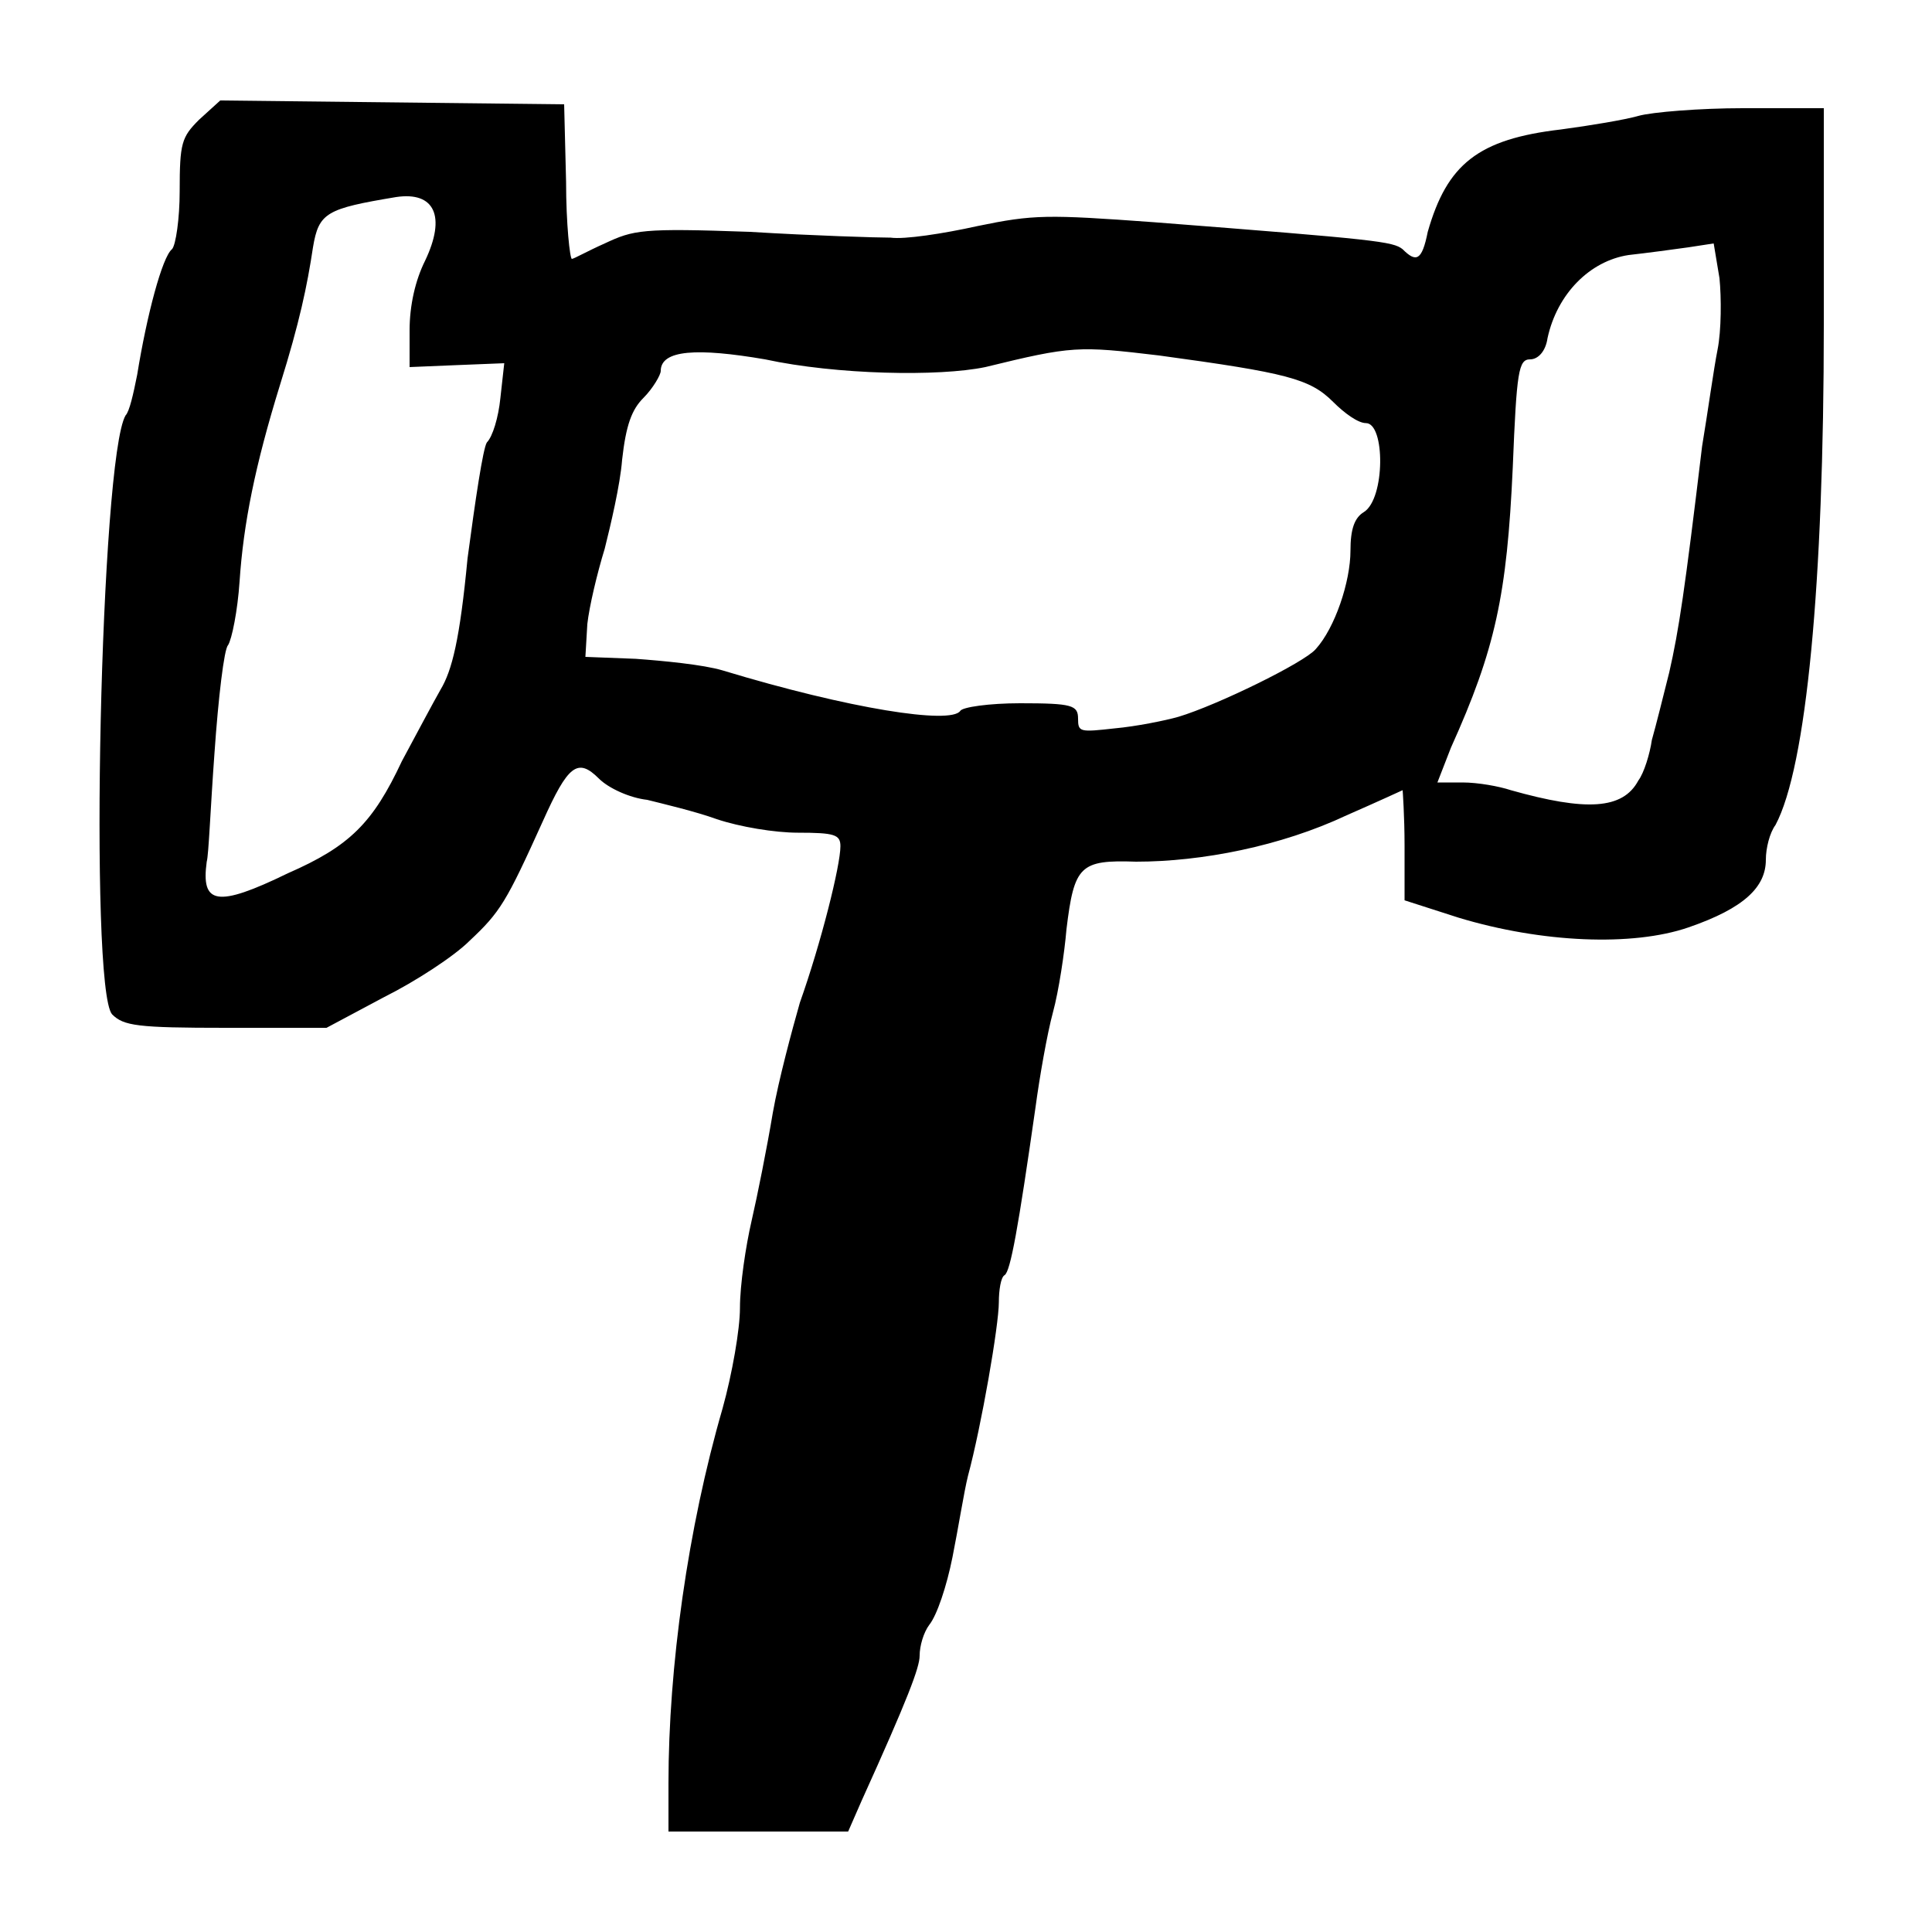
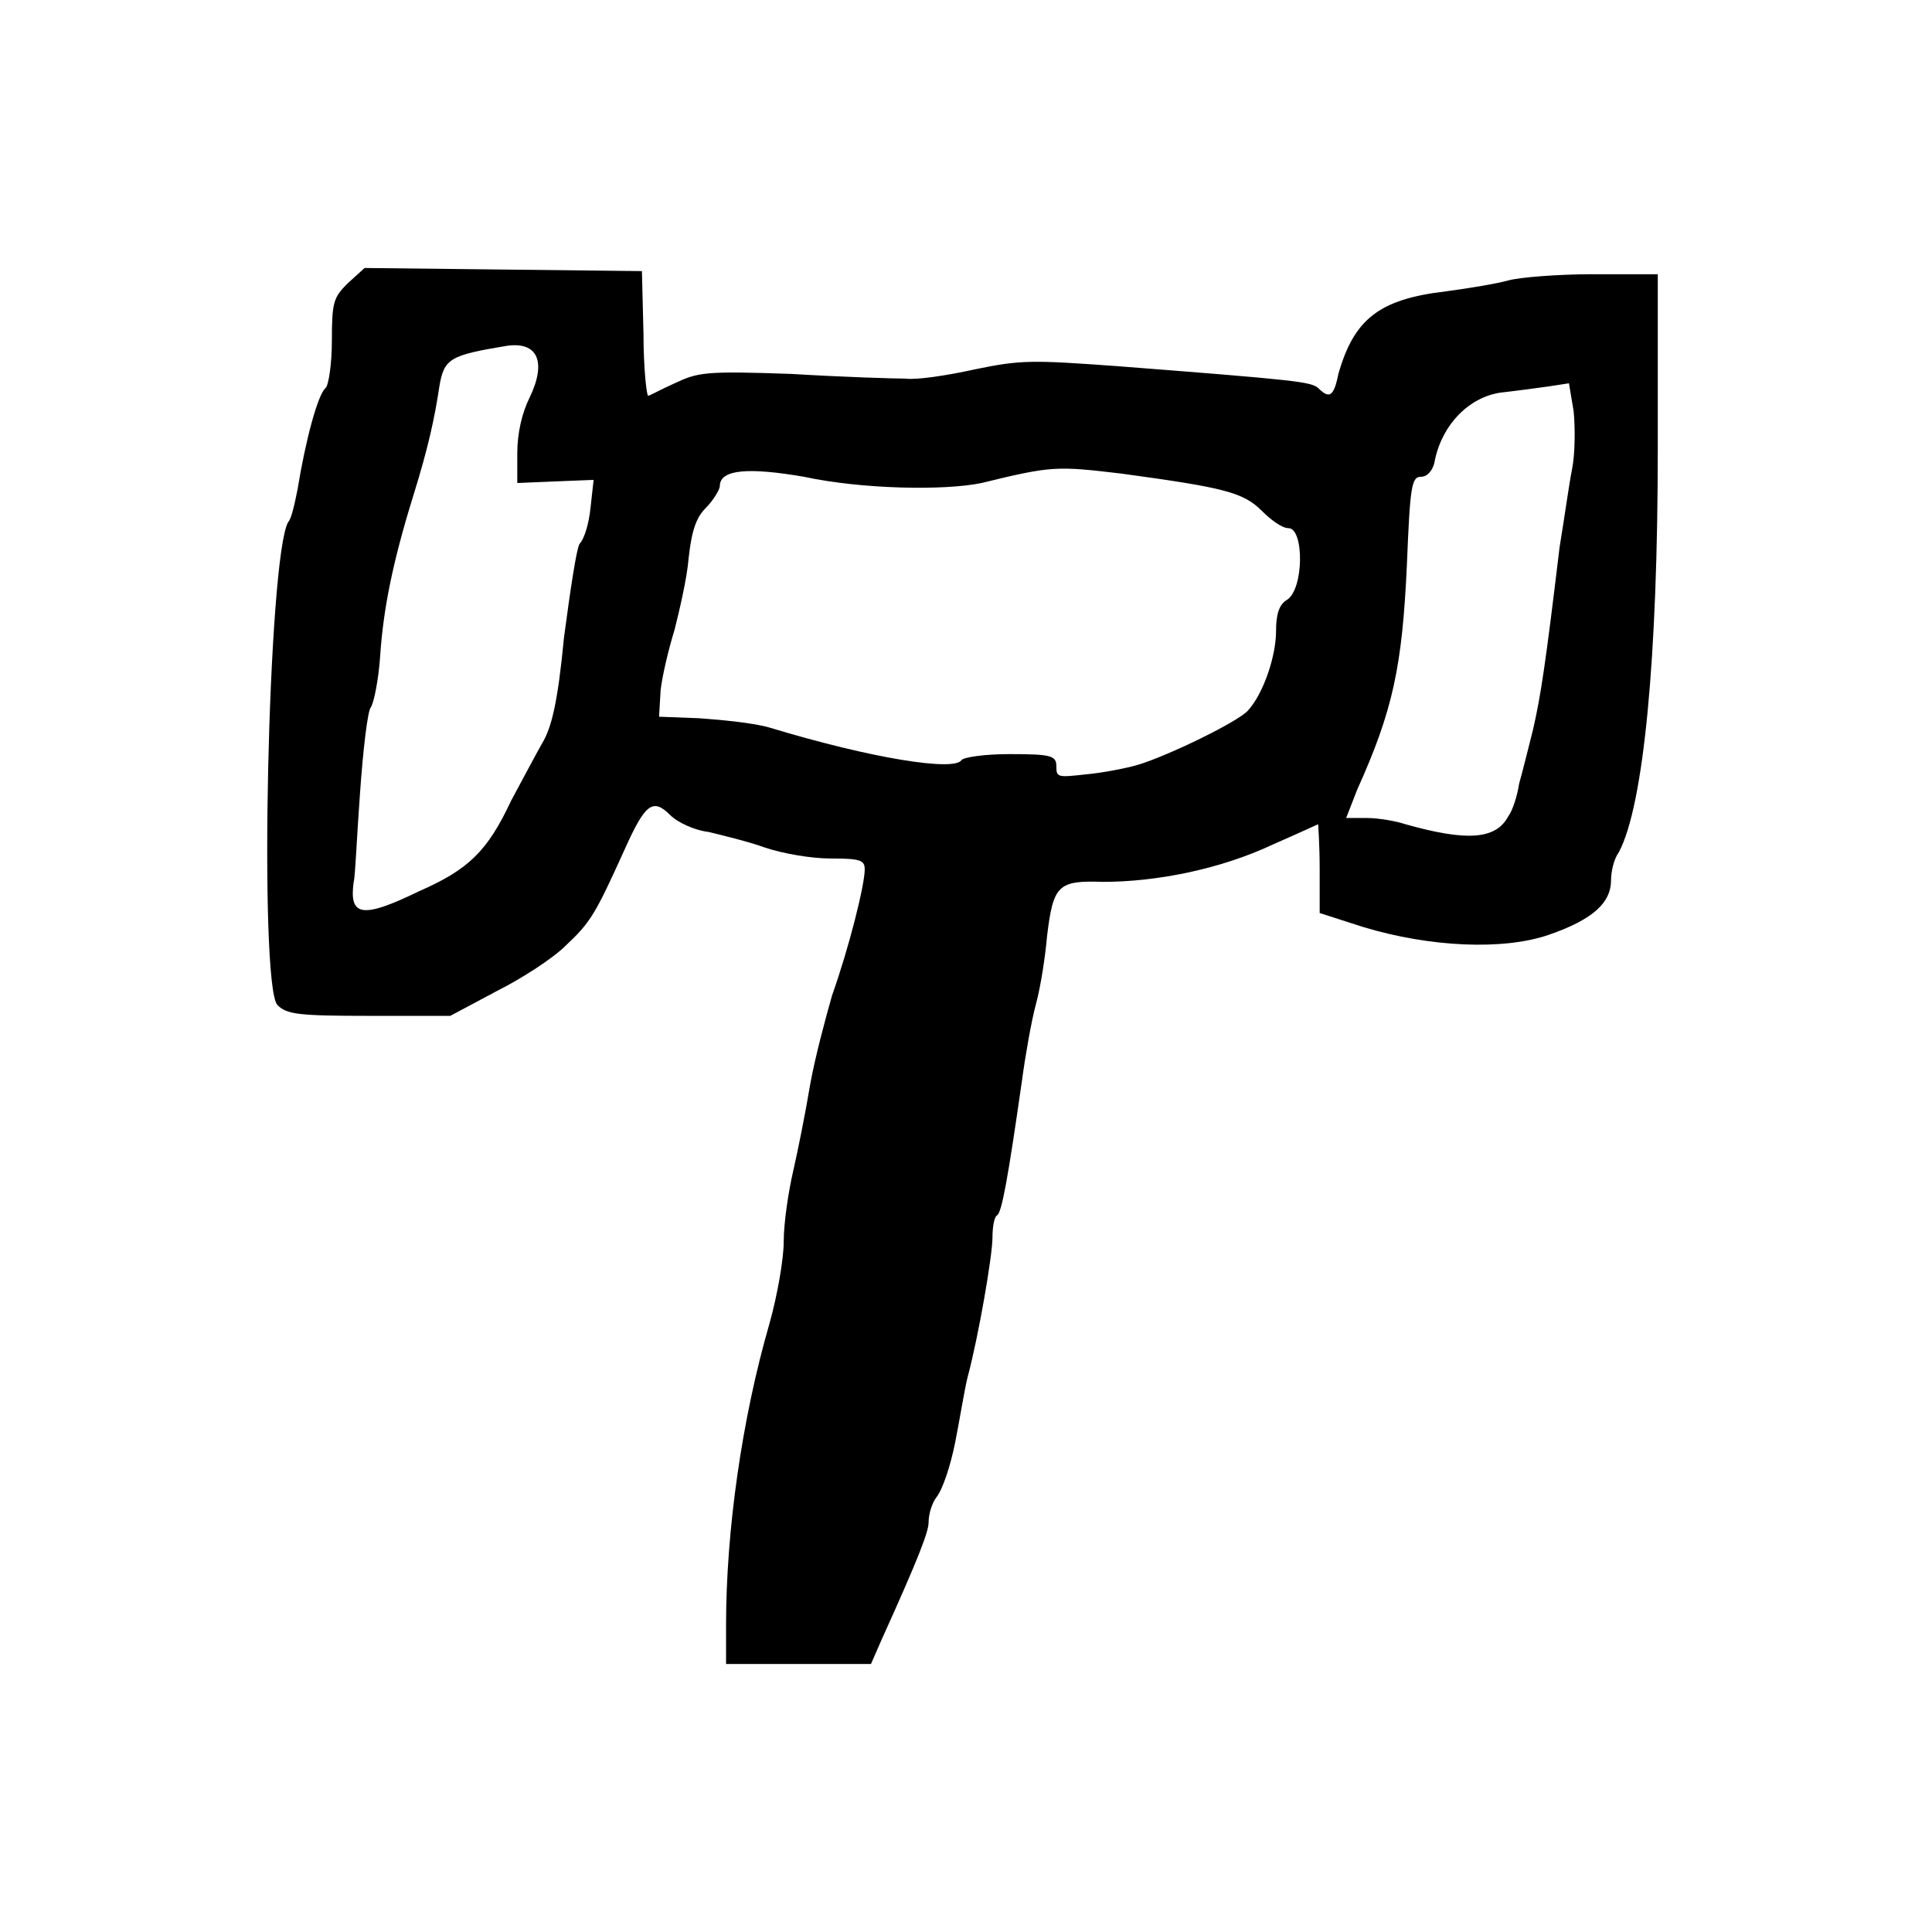
- <svg xmlns="http://www.w3.org/2000/svg" viewBox="0 0 100 100">
+ <svg xmlns="http://www.w3.org/2000/svg" viewBox="-12 -12 124 124">
  <path fill="currentColor" d="M34.6 92.3C34.6 86.3 35.6 79.1 37.4 72.9C37.9 71.1 38.3 68.8 38.3 67.7C38.3 66.5 38.6 64.5 38.9 63.2C39.2 61.9 39.7 59.4 40.0 57.6C40.3 55.9 41.0 53.3 41.4 51.9C42.5 48.8 43.5 44.8 43.5 43.8C43.5 43.2 43.2 43.1 41.3 43.1C40.1 43.1 38.3 42.8 37.1 42.4C36.0 42.0 34.3 41.6 33.5 41.4C32.6 41.3 31.5 40.8 31.0 40.3C29.9 39.2 29.4 39.6 28.1 42.5C26.2 46.7 25.9 47.2 24.3 48.7C23.5 49.5 21.5 50.8 19.9 51.6L16.9 53.2L11.7 53.2C7.1 53.2 6.4 53.1 5.8 52.5C4.6 51.1 5.2 23.7 6.5 21.5C6.7 21.3 6.9 20.4 7.1 19.4C7.6 16.3 8.4 13.3 8.9 12.9C9.1 12.7 9.3 11.3 9.3 9.9C9.3 7.4 9.4 7.1 10.3 6.2L11.4 5.2L20.3 5.3L29.2 5.4L29.3 9.4C29.3 11.6 29.5 13.4 29.6 13.4C29.7 13.4 30.4 13.0 31.3 12.6C32.8 11.9 33.2 11.8 38.8 12.0C42.1 12.2 45.4 12.3 46.1 12.3C46.8 12.4 48.8 12.1 50.6 11.7C53.5 11.1 54.2 11.1 59.7 11.5C71.3 12.4 72.1 12.5 72.6 12.9C73.3 13.6 73.6 13.5 73.9 12.0C74.9 8.5 76.5 7.2 80.8 6.7C82.3 6.5 84.1 6.2 84.8 6.0C85.5 5.8 88.0 5.6 90.2 5.6L94.4 5.6L94.4 16.8C94.4 30.2 93.5 39.7 91.9 42.7C91.6 43.1 91.4 43.9 91.4 44.5C91.4 45.9 90.3 47.0 87.4 48.0C84.5 49.0 79.8 48.8 75.5 47.5L72.7 46.6L72.7 43.8C72.7 42.2 72.6 40.9 72.6 40.9C72.6 40.9 71.3 41.5 69.7 42.2C66.3 43.8 62.2 44.6 58.8 44.6C55.9 44.5 55.6 44.8 55.2 48.1C55.1 49.3 54.8 51.3 54.5 52.4C54.2 53.5 53.8 55.8 53.6 57.3C52.7 63.6 52.3 65.8 52.0 66.0C51.8 66.1 51.7 66.8 51.7 67.4C51.7 68.6 50.8 73.8 50.1 76.4C49.9 77.2 49.6 79.1 49.3 80.6C49.0 82.1 48.5 83.6 48.1 84.1C47.8 84.5 47.6 85.2 47.6 85.7C47.6 86.3 47.0 87.9 44.6 93.2L43.9 94.8L39.2 94.8L34.6 94.8L34.6 92.3ZM14.9 45.2C18.1 43.8 19.3 42.6 20.8 39.4C21.5 38.1 22.4 36.4 22.8 35.7C23.4 34.7 23.8 33.1 24.2 28.9C24.6 25.9 25.0 23.2 25.2 22.9C25.5 22.6 25.8 21.6 25.9 20.6L26.1 18.8L23.6 18.9L21.2 19.0L21.2 17.1C21.2 15.8 21.5 14.5 22.0 13.5C23.1 11.2 22.5 9.9 20.5 10.2C16.9 10.8 16.5 11.0 16.2 12.8C15.9 14.8 15.5 16.7 14.5 19.9C13.2 24.1 12.6 27.1 12.4 30.1C12.3 31.6 12.0 33.1 11.8 33.4C11.6 33.6 11.3 36.1 11.1 39.0C10.9 41.7 10.8 44.3 10.7 44.6C10.4 46.8 11.2 47.0 14.9 45.2ZM84.8 40.4C85.1 40.0 85.4 39.0 85.5 38.3C85.7 37.6 86.1 36.0 86.4 34.8C86.9 32.6 87.2 30.6 88.1 23.1C88.4 21.3 88.7 19.1 88.9 18.1C89.1 17.1 89.1 15.4 89.0 14.4L88.7 12.6L87.4 12.8C86.7 12.9 85.2 13.1 84.3 13.2C82.3 13.5 80.6 15.2 80.1 17.5C80.0 18.2 79.6 18.6 79.2 18.6C78.6 18.6 78.5 19.2 78.3 24.2C78.0 30.8 77.4 33.6 75.1 38.7L74.4 40.5L75.7 40.5C76.5 40.5 77.6 40.7 78.2 40.9C82.1 42.0 84.0 41.9 84.8 40.4ZM61.0 37.1C63.0 36.5 67.5 34.3 68.1 33.6C69.1 32.5 69.9 30.1 69.9 28.5C69.9 27.4 70.1 26.8 70.6 26.5C71.7 25.8 71.7 21.9 70.7 21.9C70.3 21.9 69.6 21.4 69.0 20.8C67.8 19.6 66.6 19.3 60.0 18.4C55.8 17.9 55.5 17.9 51.0 19.0C48.6 19.5 43.3 19.4 39.6 18.6C36.1 18.0 34.2 18.1 34.2 19.2C34.2 19.4 33.8 20.1 33.3 20.6C32.7 21.2 32.4 22.0 32.2 23.8C32.1 25.1 31.6 27.2 31.3 28.4C30.9 29.7 30.5 31.4 30.4 32.3L30.3 34.0L32.9 34.1C34.3 34.2 36.4 34.4 37.4 34.7C44.0 36.7 49.2 37.5 49.7 36.8C49.8 36.6 51.2 36.4 52.8 36.4C55.5 36.4 55.8 36.5 55.8 37.2C55.8 37.9 55.9 37.9 57.7 37.7C58.8 37.6 60.3 37.3 61.0 37.1Z" />
</svg>
